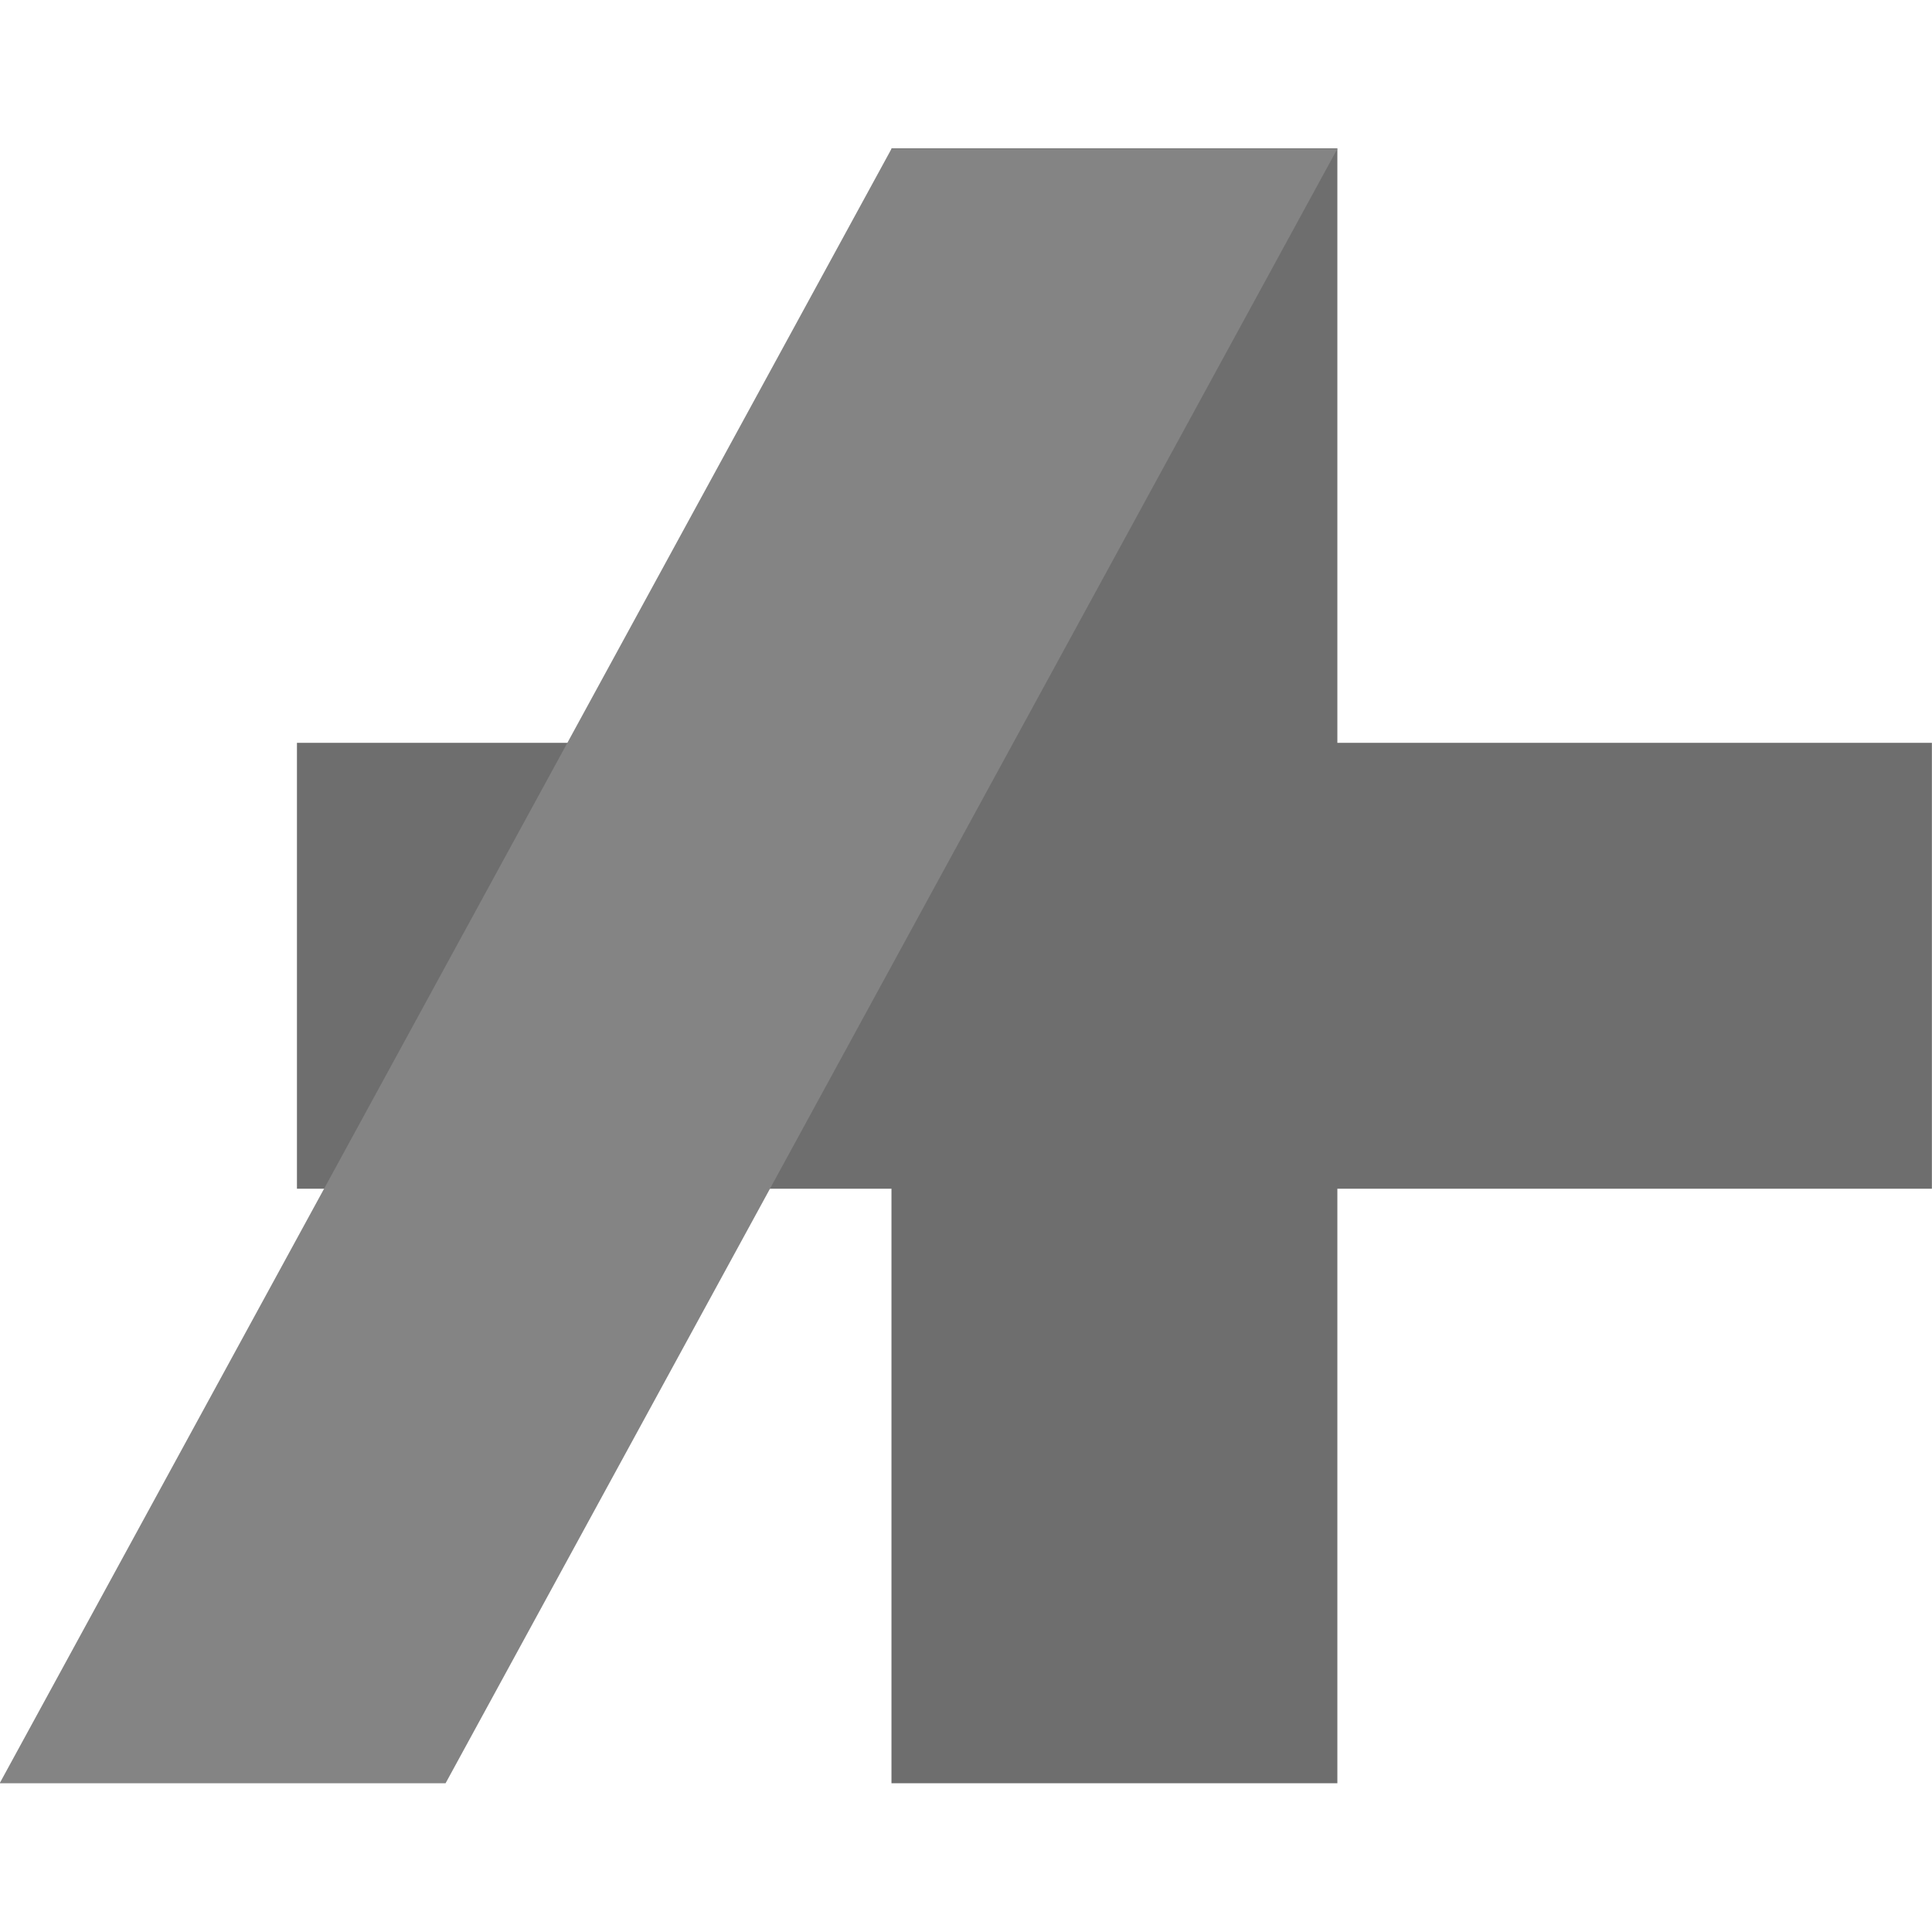
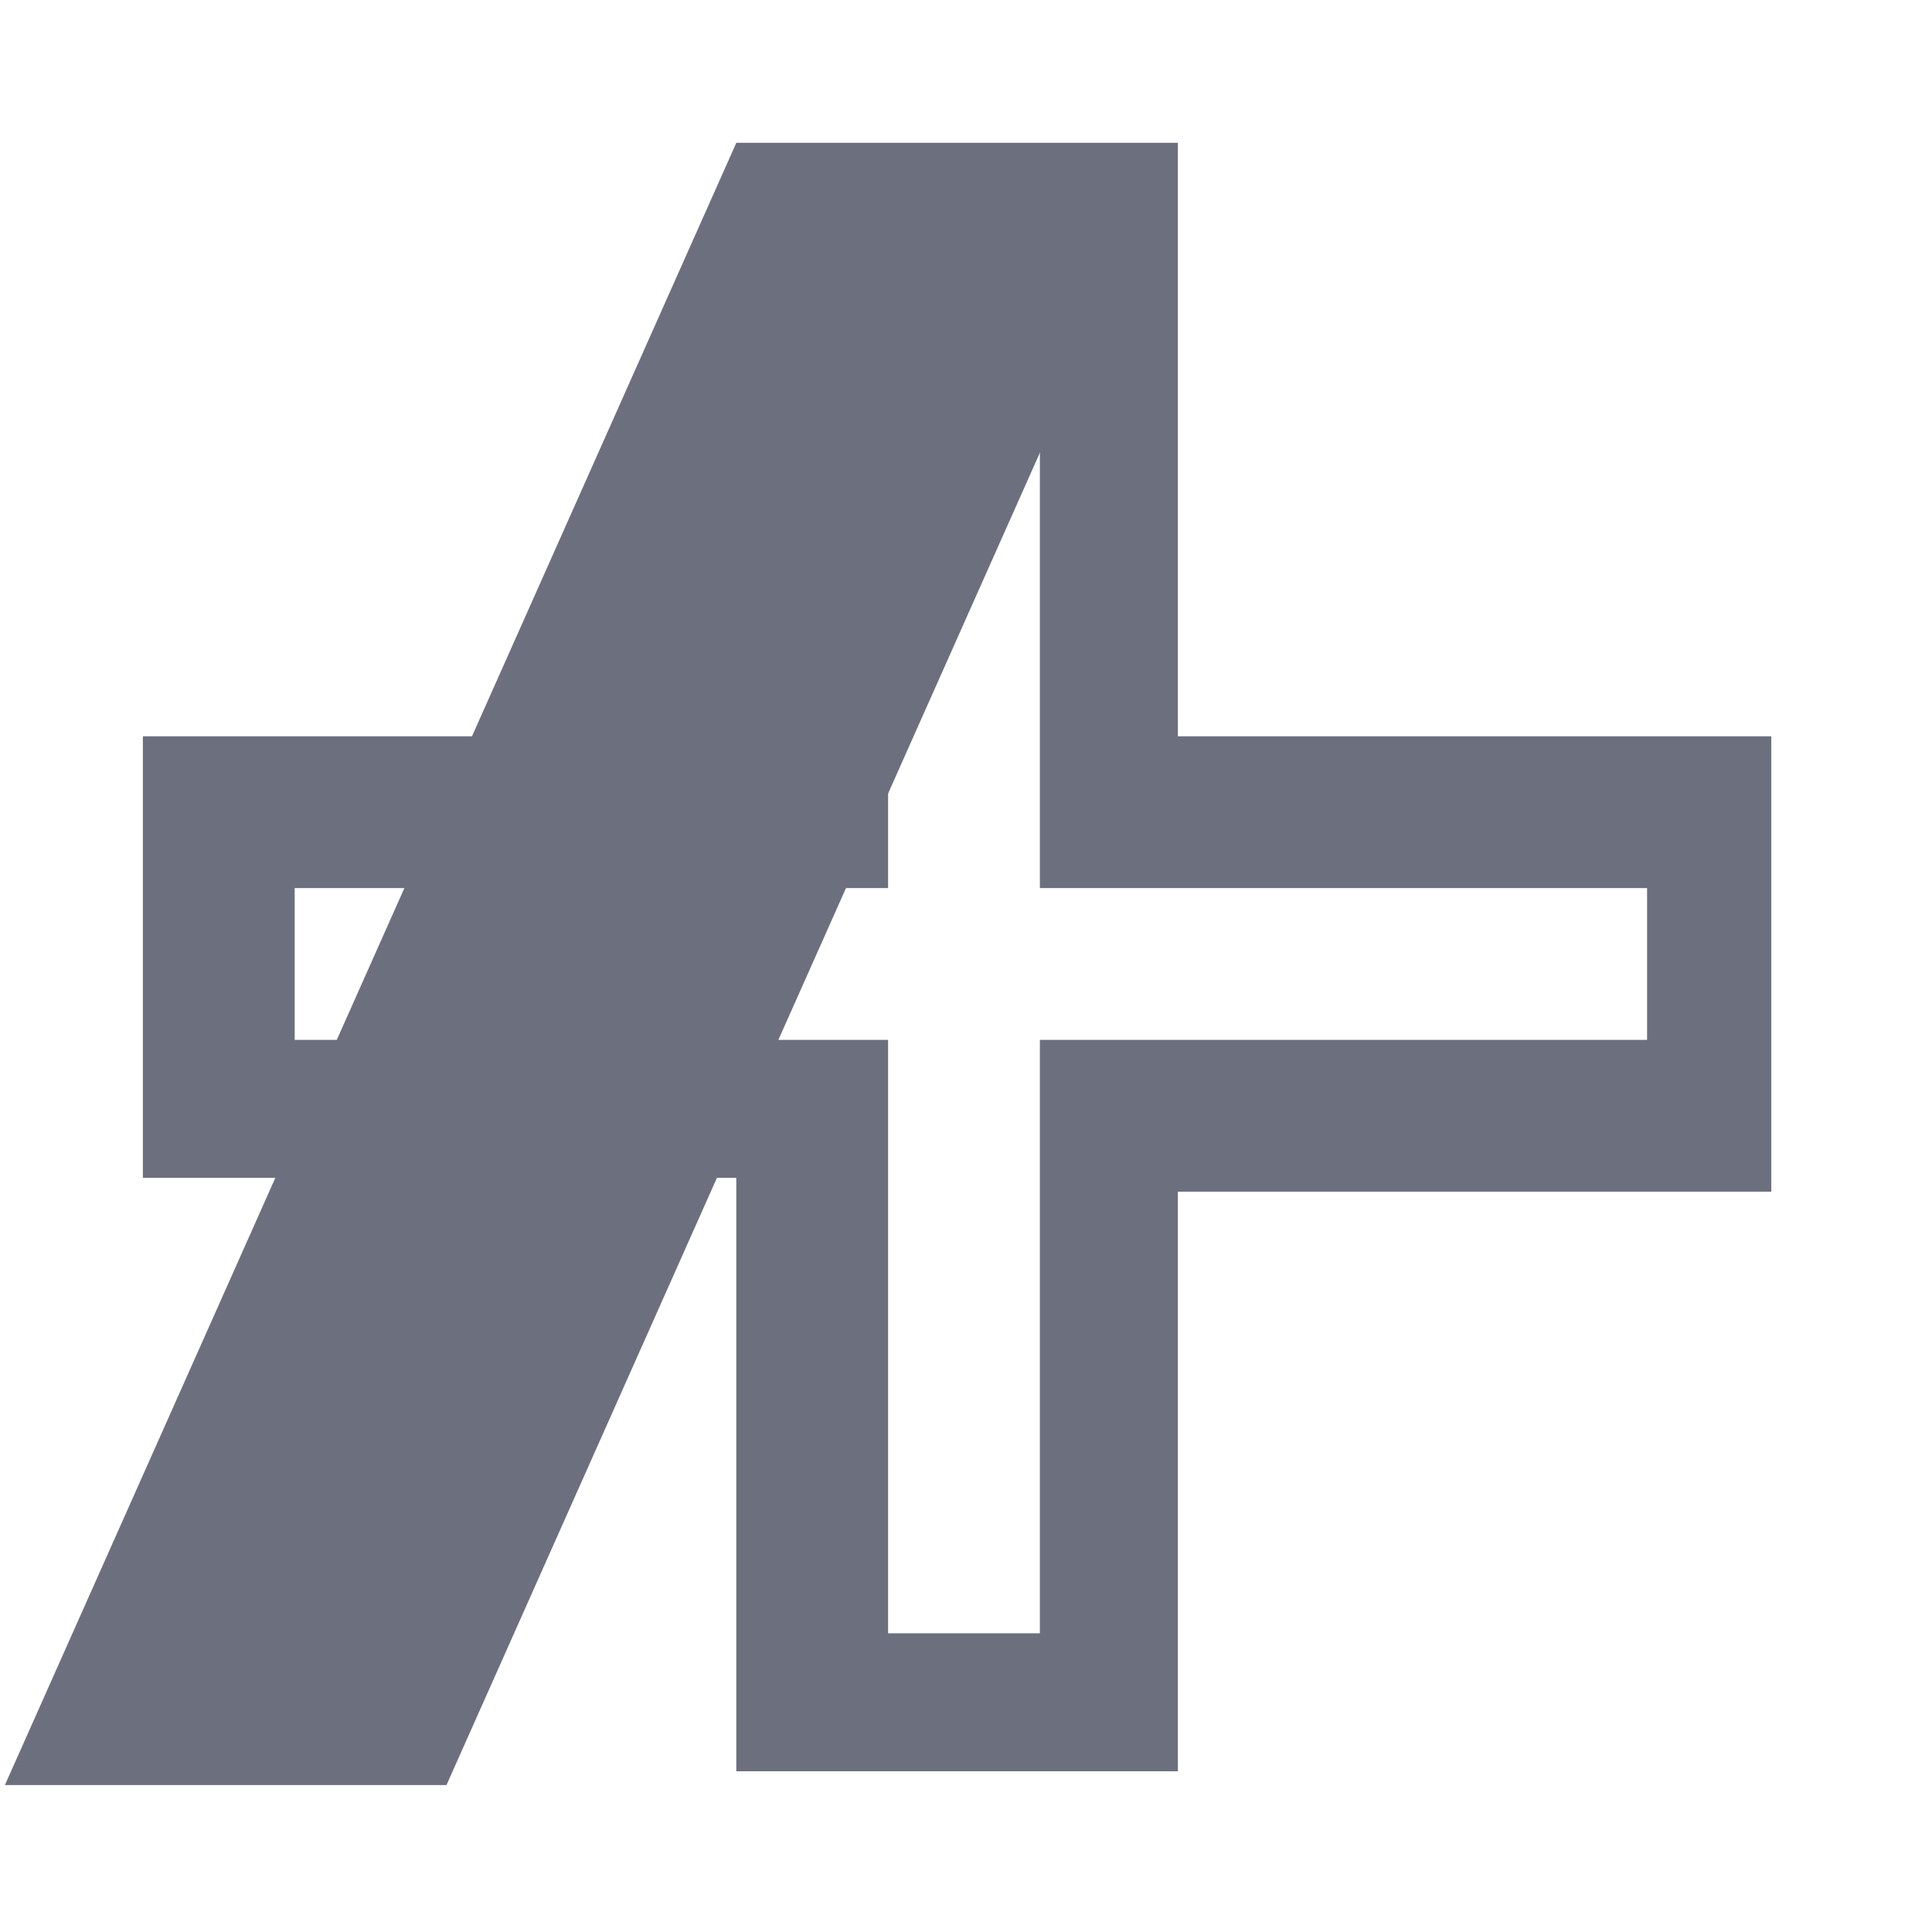
- <svg xmlns="http://www.w3.org/2000/svg" width="13" height="13" version="1.1" viewBox="0 0 3.44 3.44">
-   <g transform="matrix(.92857 0 0 .92857 -.2457 -.24571)" stroke-width="1">
-     <path d="m1.974 3.684h0.855v-1.14h1.14v-0.855h-1.14v-1.14h-0.855v1.14h-1.14v0.855h1.14z" fill="#6e6e6e" />
-     <path d="m1.974 0.55h0.855l-1.71 3.134h-0.855z" fill="#848484" />
+ <svg xmlns="http://www.w3.org/2000/svg" overflow="visible" version="1.2" viewBox="0 0 13 13" xml:space="preserve">
+   <g transform="matrix(.92857 0 0 .92857 -.2457 -.24571)" fill="#6C707E">
+     <path d="m7.8 2.4v4.3h4.4v1.1h-3.3-1.1v4.3h-1.1v-4.3h-4.3v-1.1h4.3v-4.3h1.1m1-1.1h-3.2v4.3h-4.3v3.2h4.3v4.3h3.2v-4.2h4.3v-3.3h-4.3v-4.3z" />
+     <path d="M5.6,1.3h3.2L3.5,13.2H0.3L5.6,1.3z" />
  </g>
</svg>
